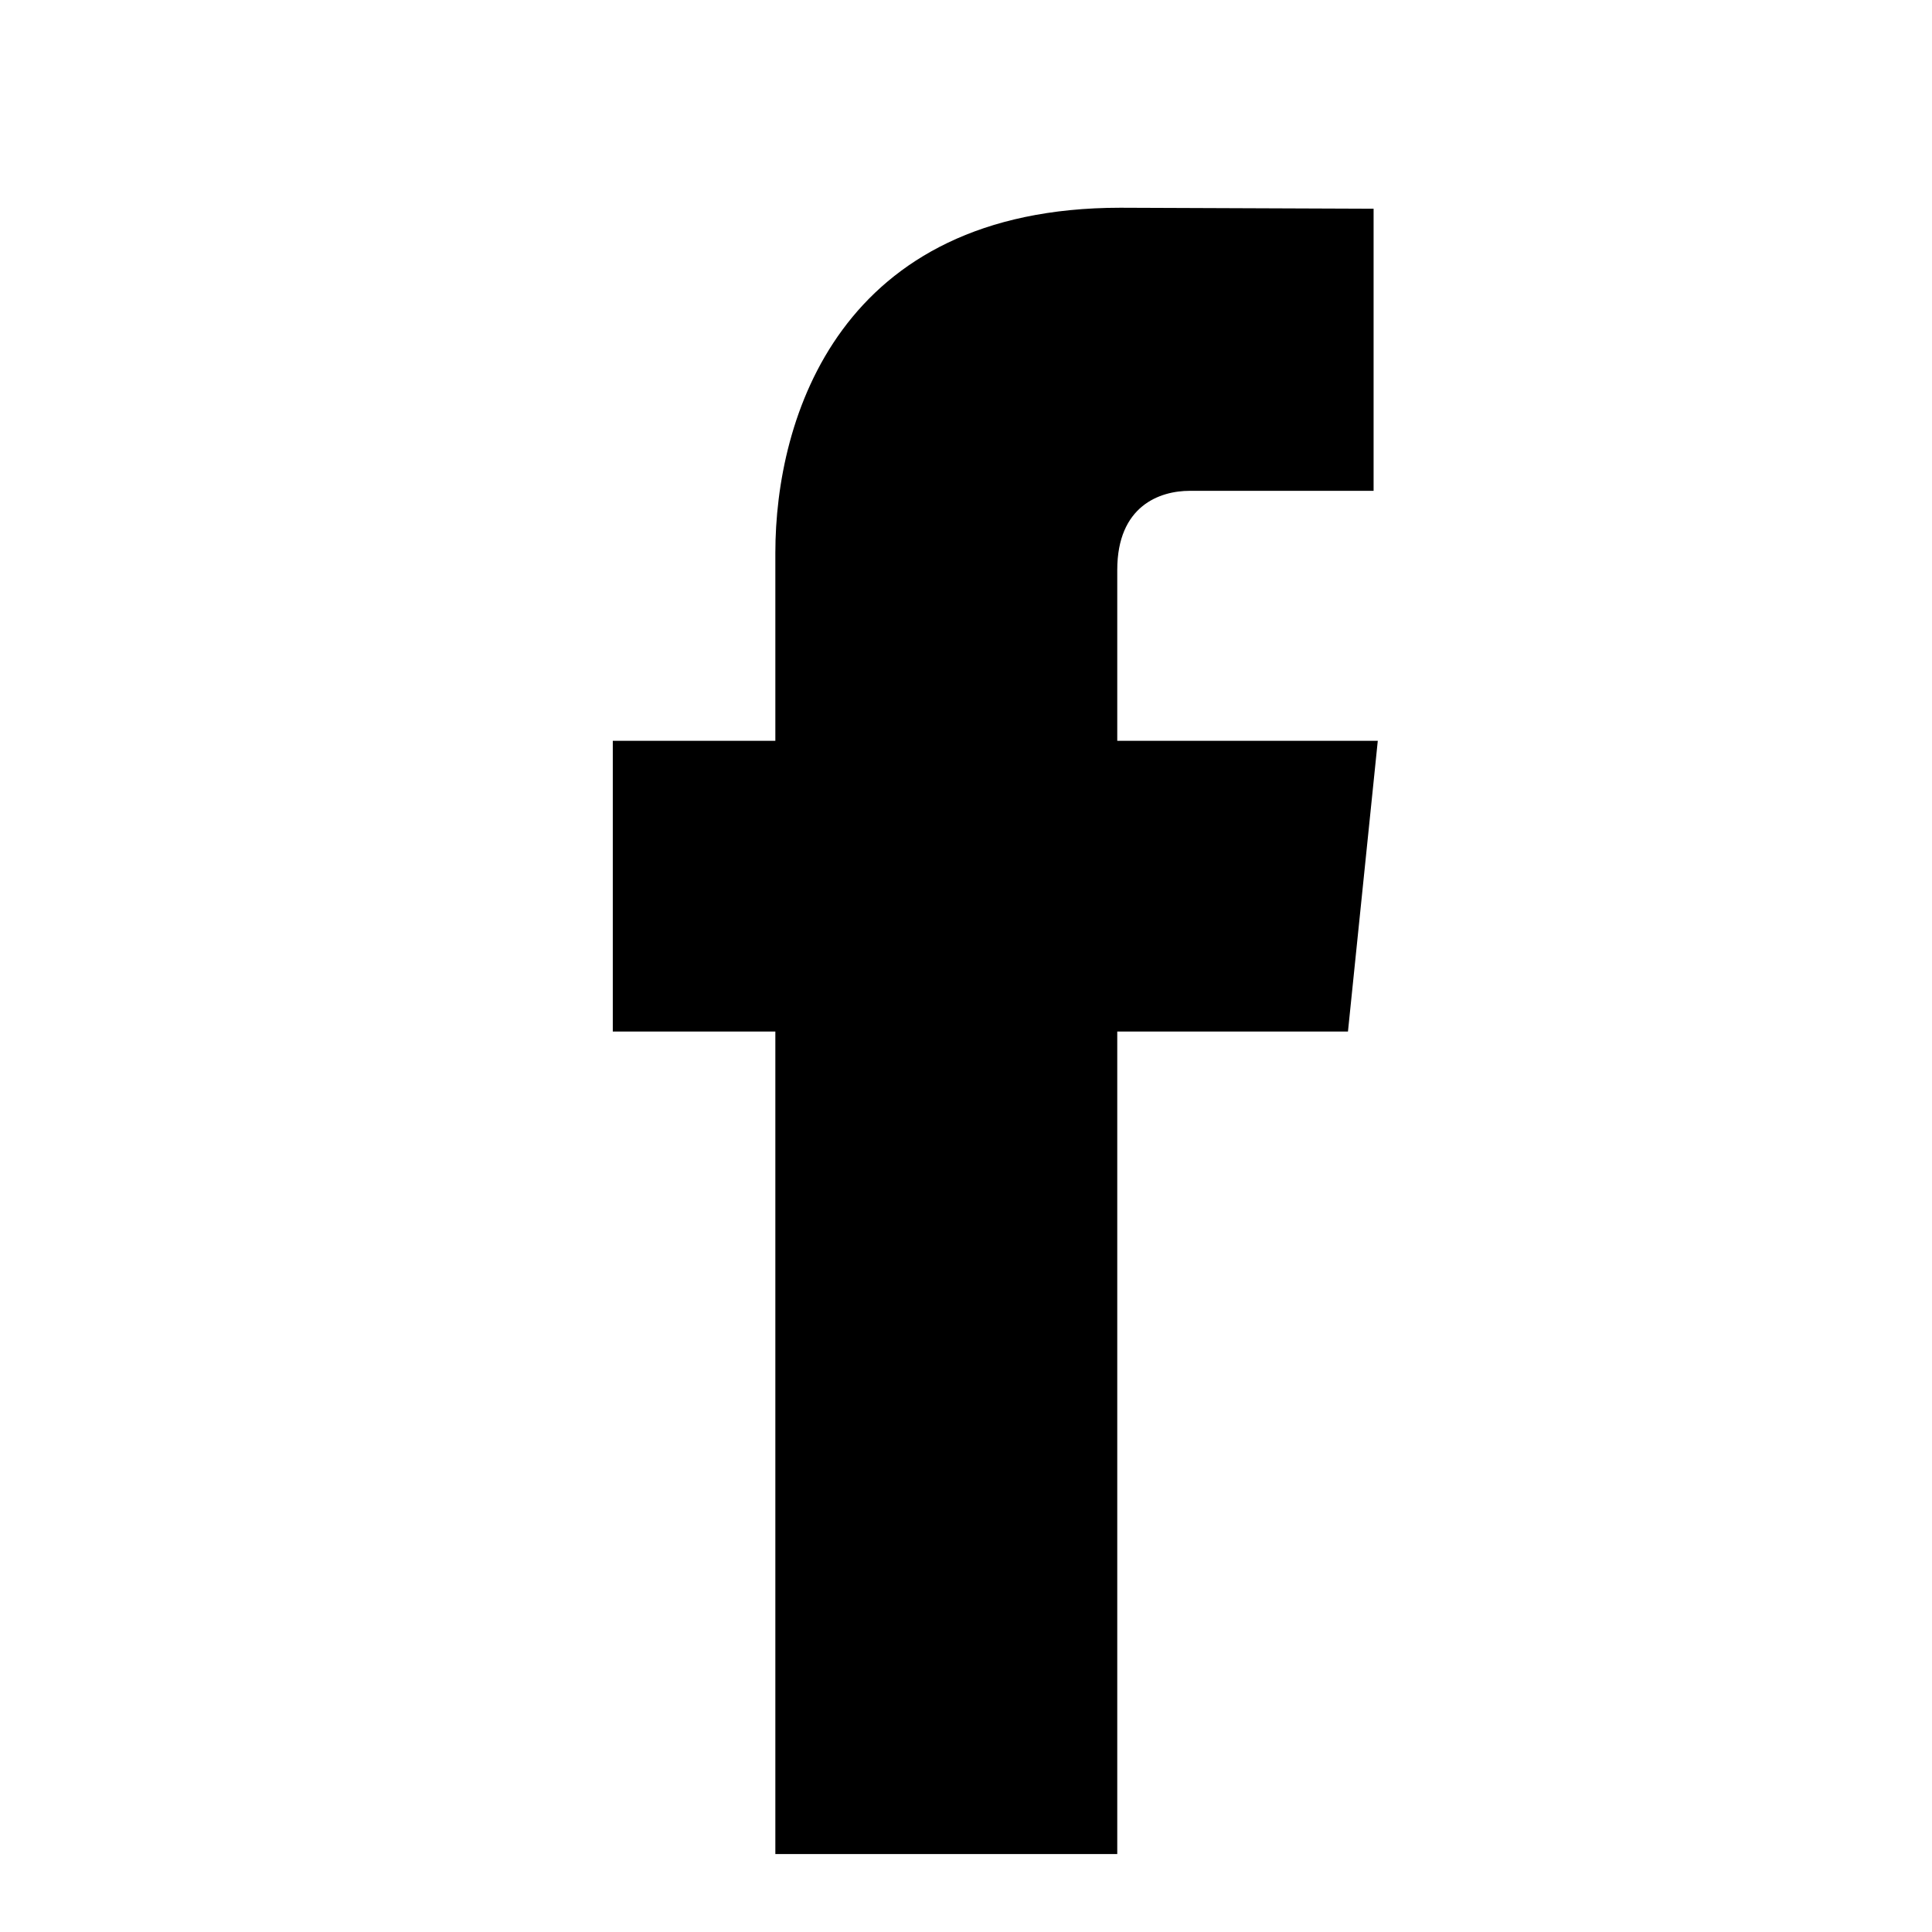
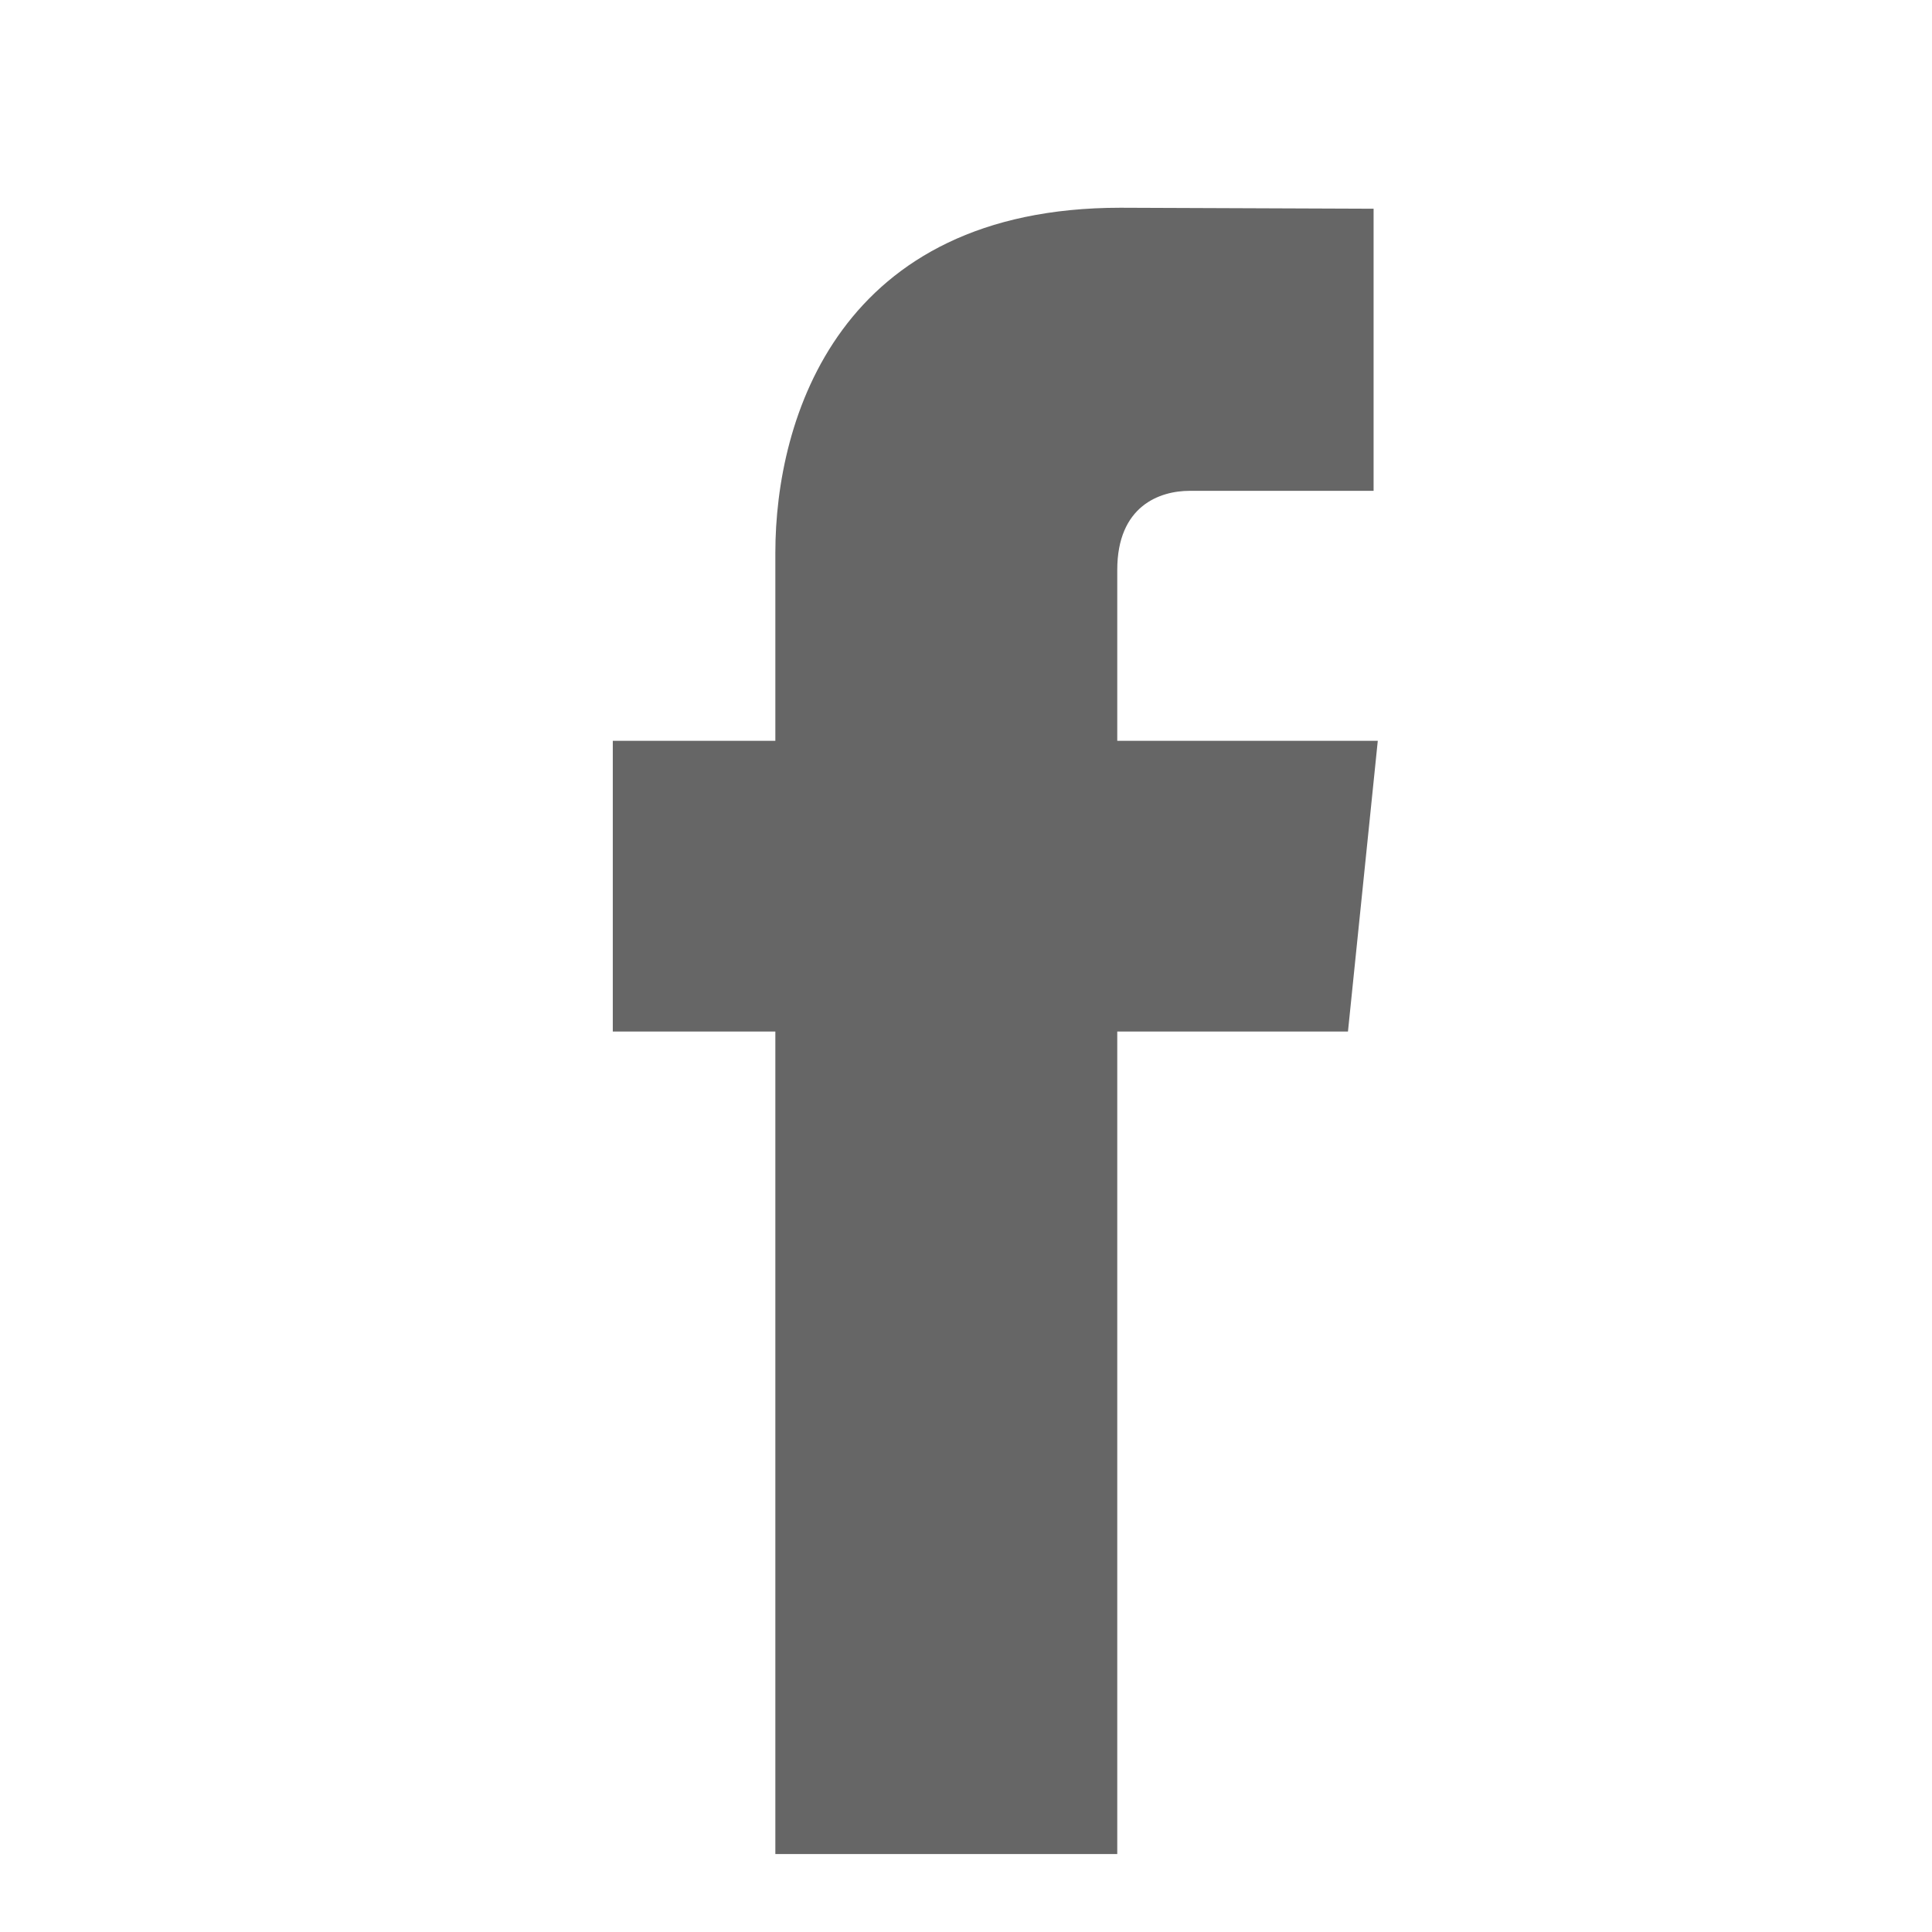
<svg xmlns="http://www.w3.org/2000/svg" enable-background="new 0 0 56.693 56.693" height="56.693px" id="Layer_1" version="1.1" viewBox="0 0 56.693 56.693" width="56.693px" xml:space="preserve">
-   <path d="M40.43,21.739h-7.645v-5.014c0-1.883,1.248-2.322,2.127-2.322c0.877,0,5.395,0,5.395,0V6.125l-7.43-0.029  c-8.248,0-10.125,6.174-10.125,10.125v5.518h-4.77v8.53h4.77c0,10.947,0,24.137,0,24.137h10.033c0,0,0-13.32,0-24.137h6.77  L40.43,21.739z" />
+   <path fill="#666666" d="M40.43,21.739h-7.645v-5.014c0-1.883,1.248-2.322,2.127-2.322c0.877,0,5.395,0,5.395,0V6.125l-7.43-0.029  c-8.248,0-10.125,6.174-10.125,10.125v5.518h-4.77v8.53h4.77c0,10.947,0,24.137,0,24.137h10.033c0,0,0-13.32,0-24.137h6.77  L40.43,21.739z" />
</svg>
